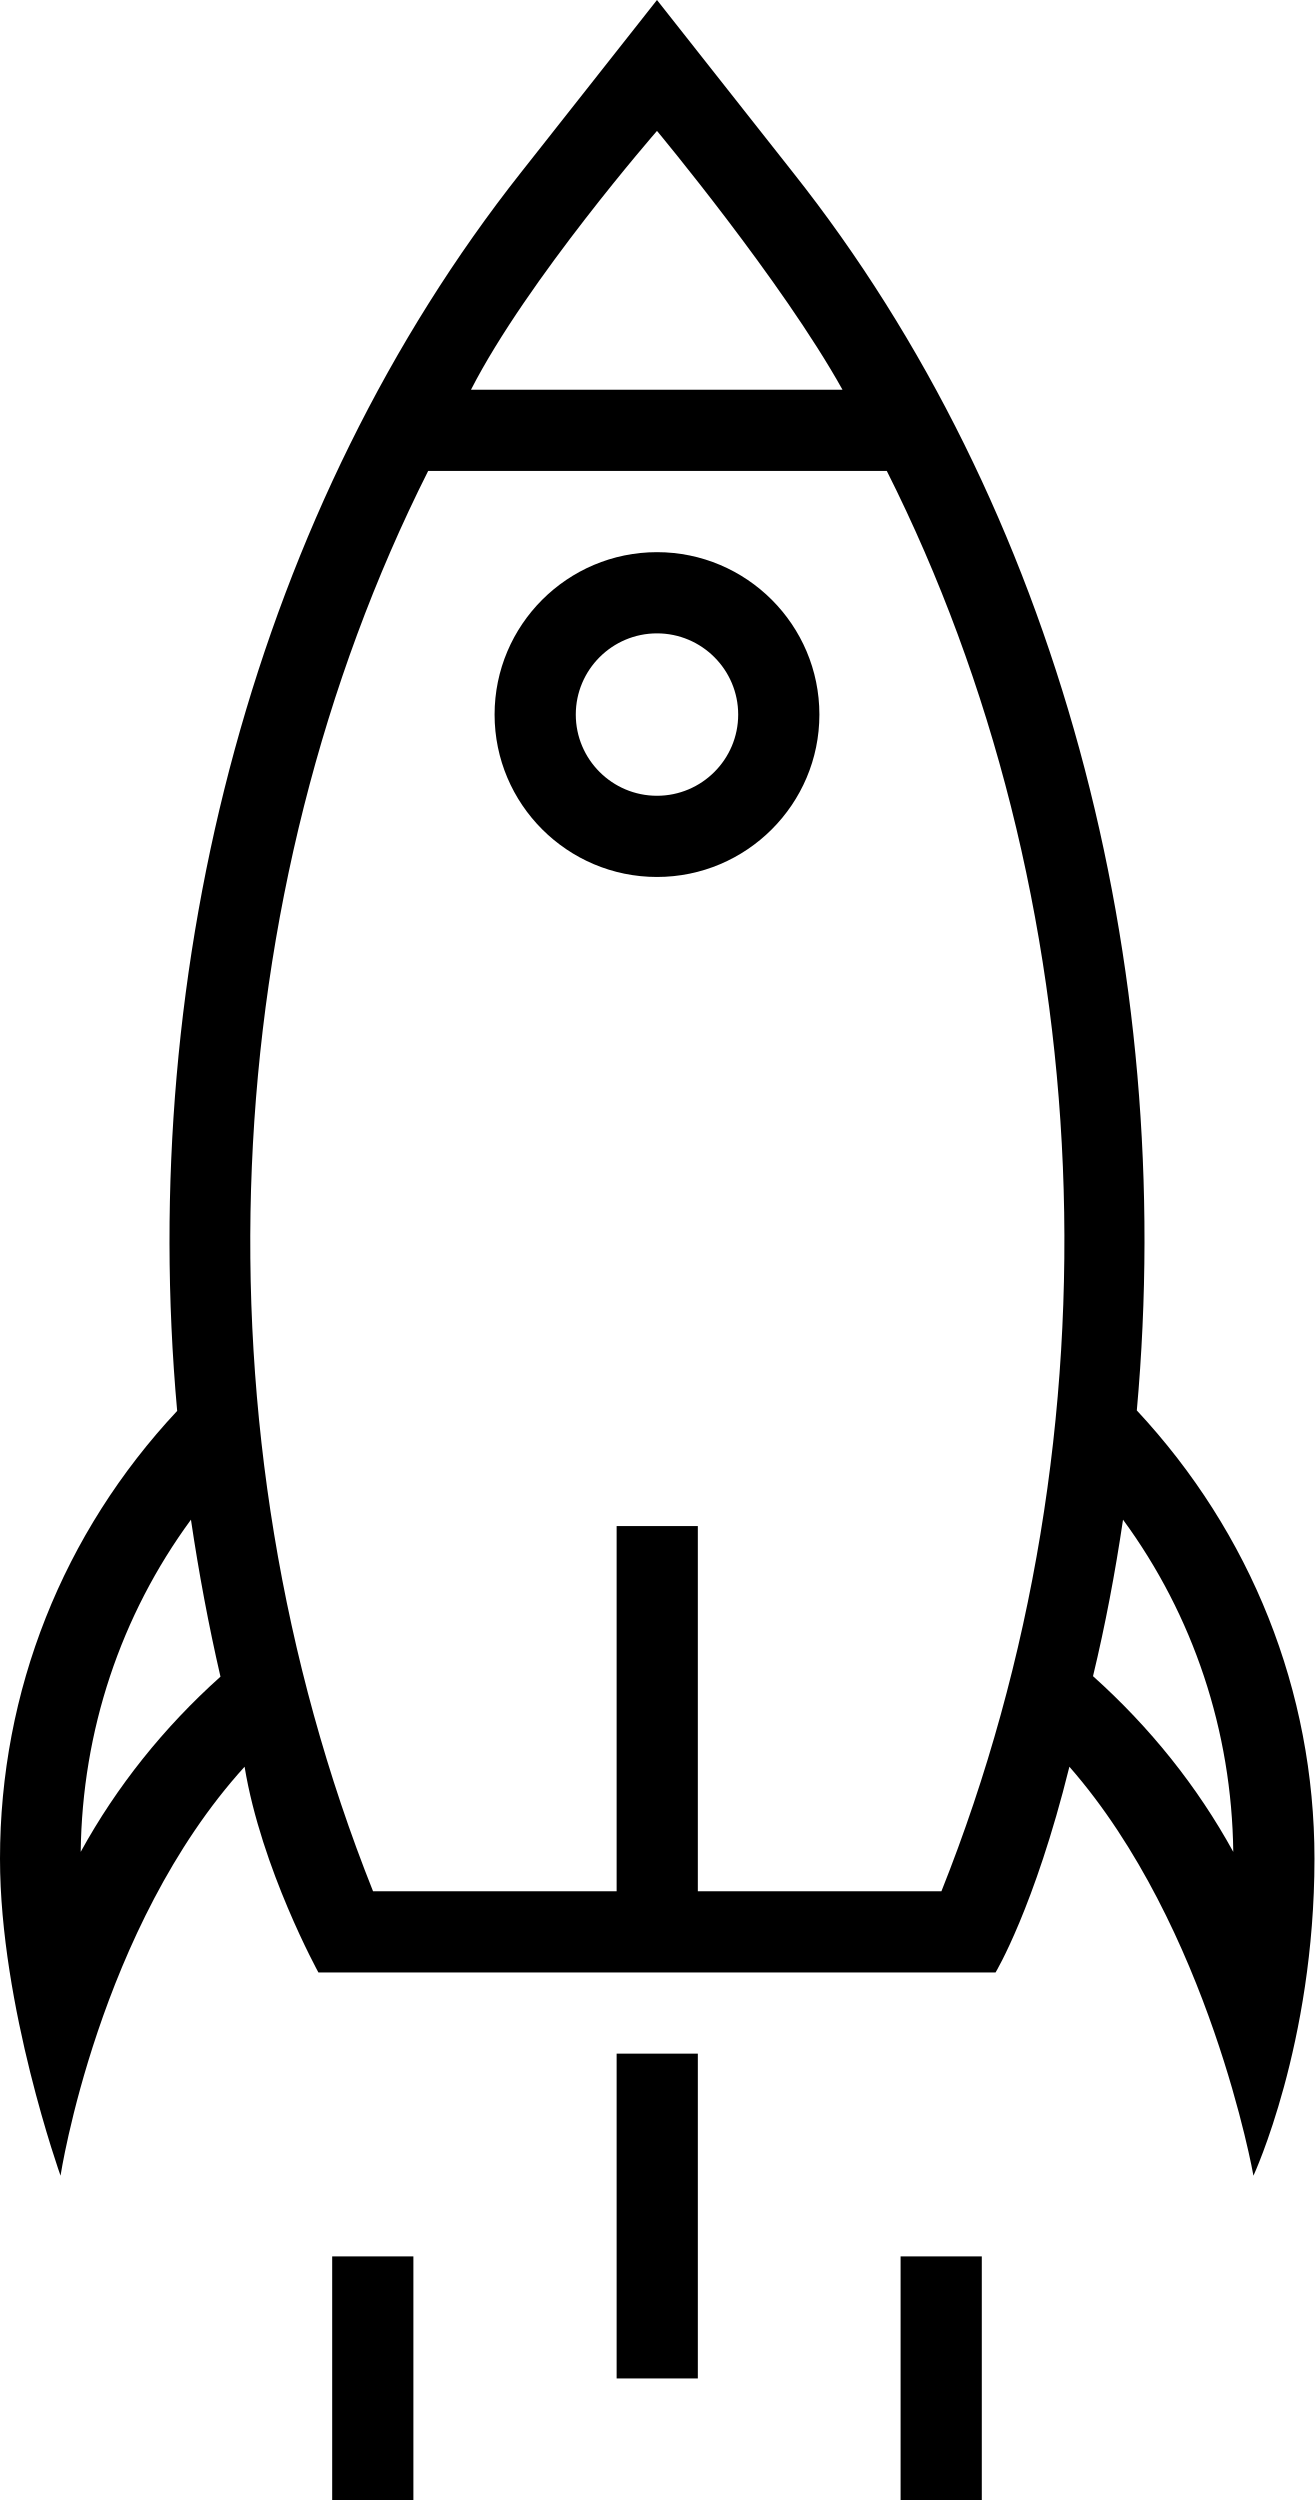
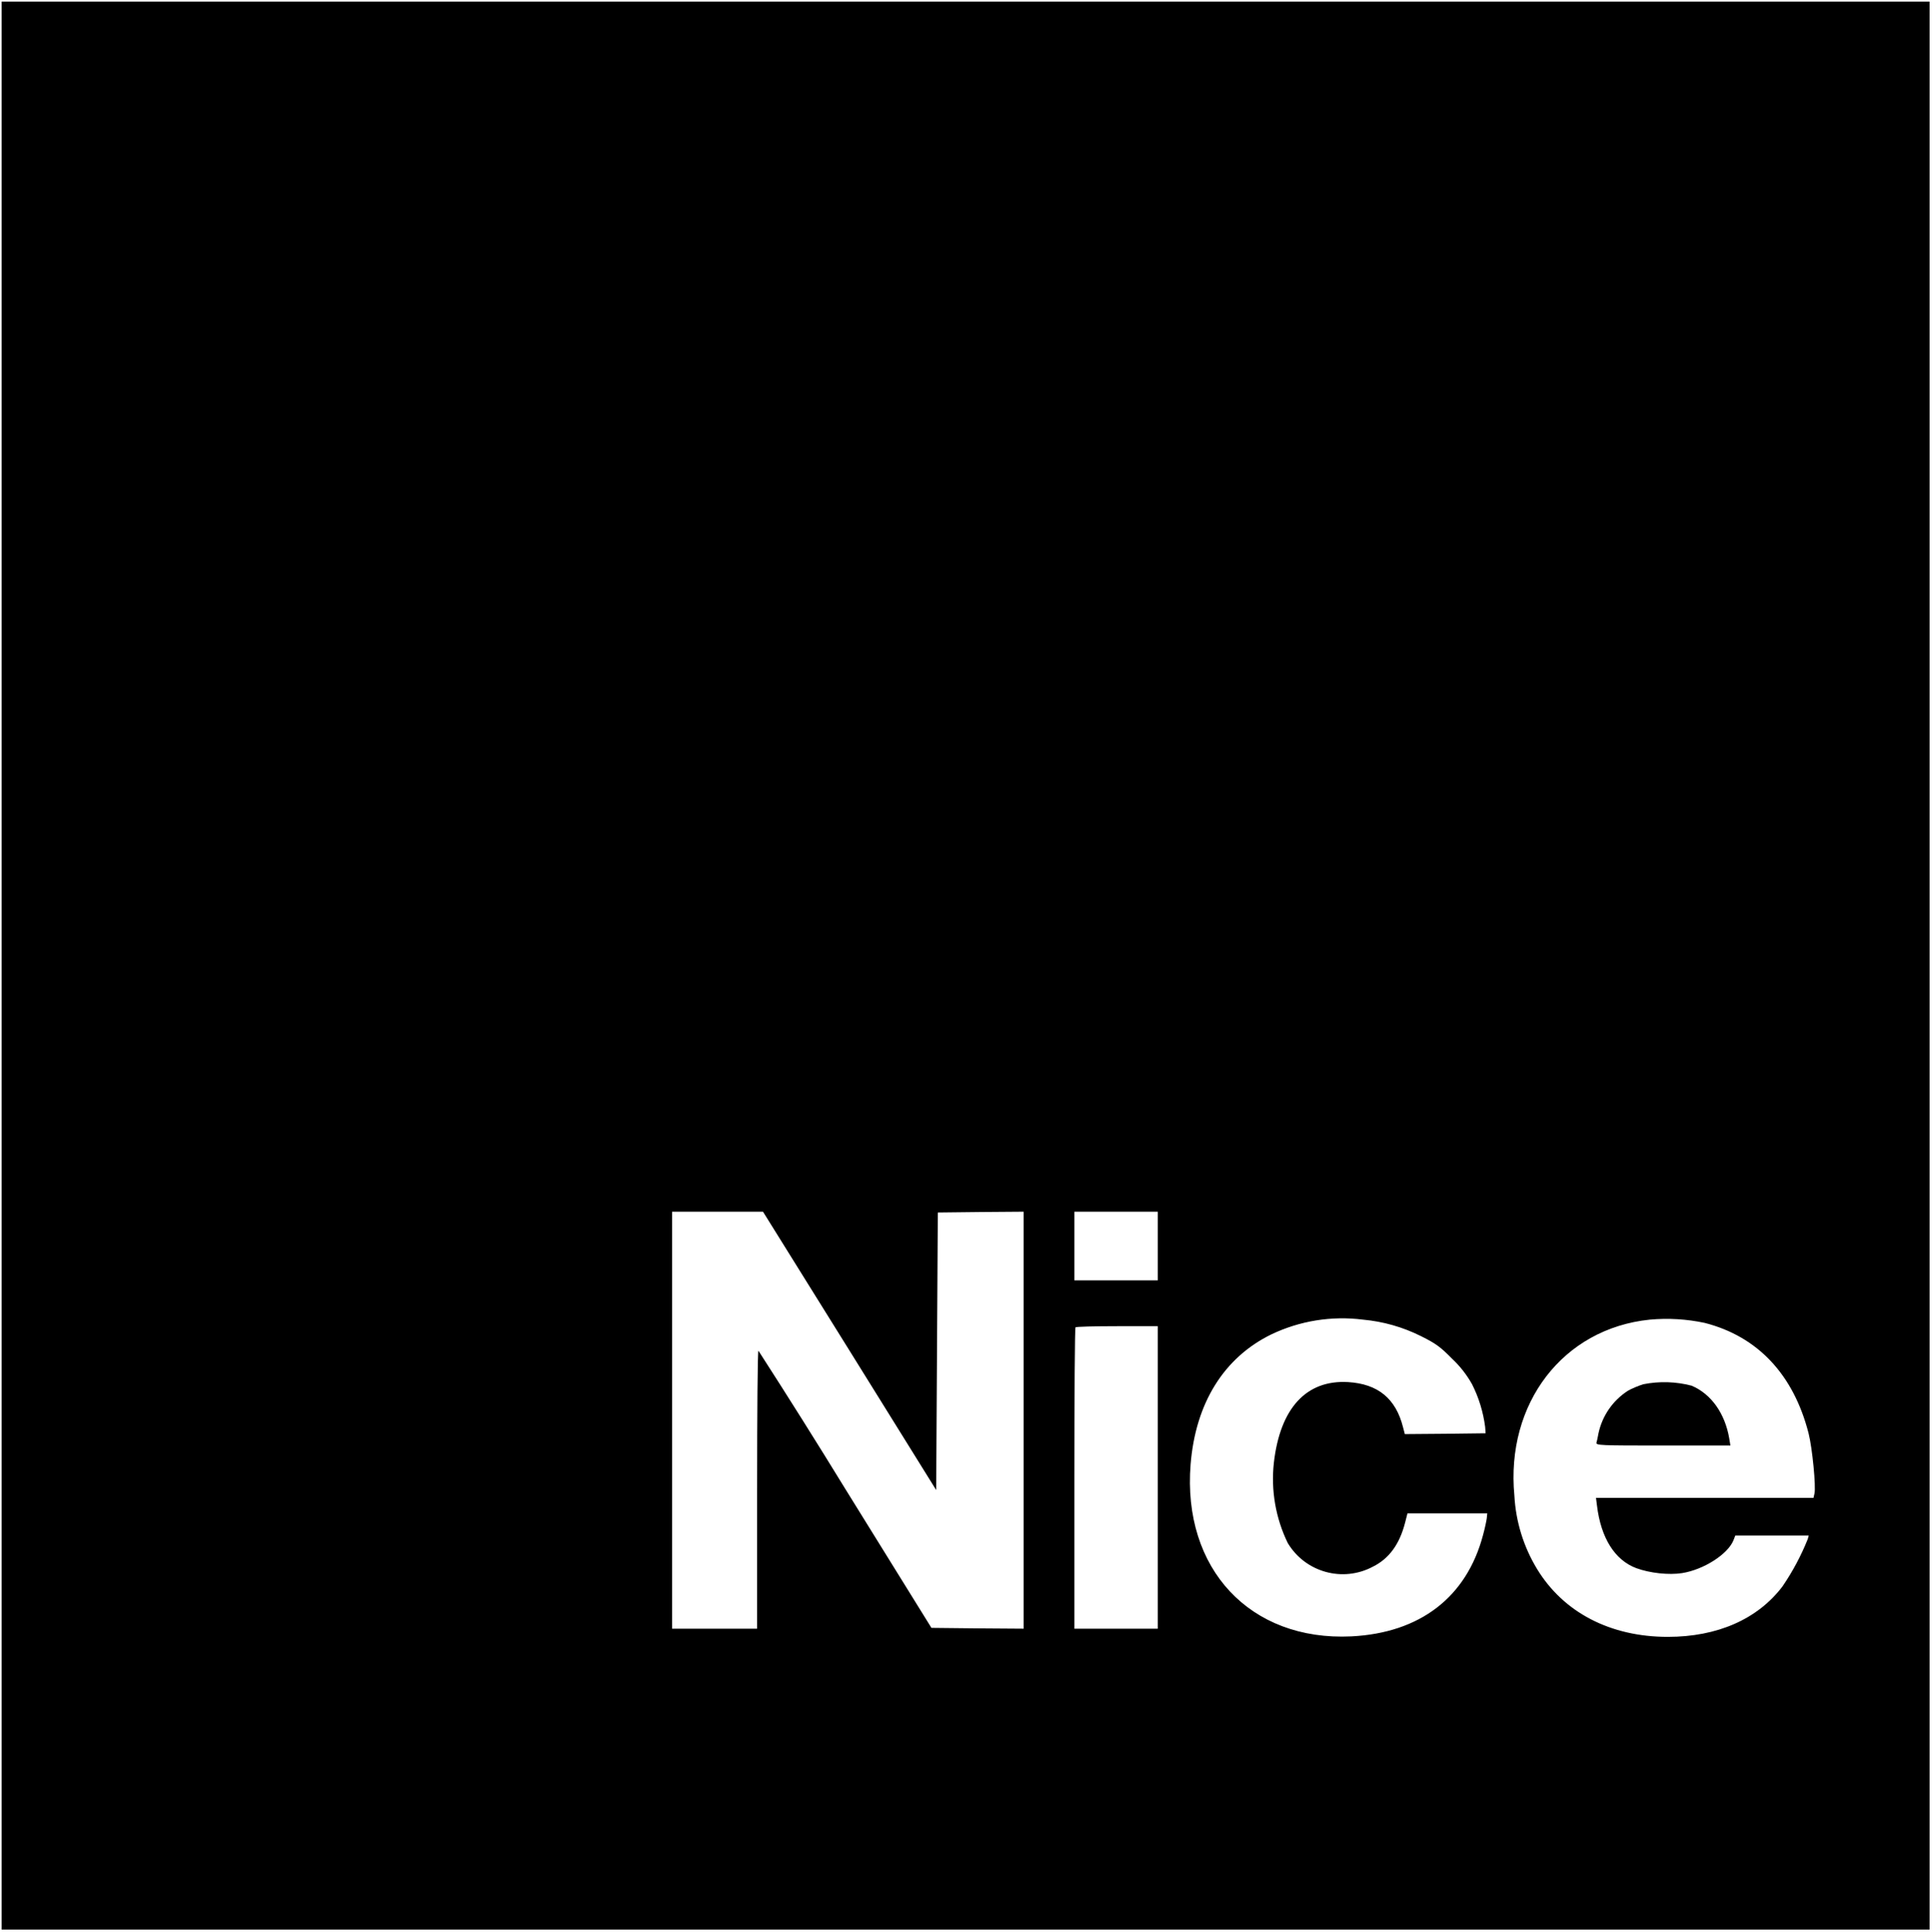
- <svg xmlns="http://www.w3.org/2000/svg" version="1.1" id="Layer_1" x="0px" y="0px" viewBox="0 0 267.1 508" style="enable-background:new 0 0 267.1 508;" xml:space="preserve">
-   <g>
-     <path d="M231,286.6c8.2-90.9-16-183.6-69.9-251.6L133.5,0l-27.6,35C52.1,103.1,27.8,195.8,36,286.7c-23.2,24.8-36,56.9-36,91   c0,30,12.3,64.4,12.3,64.4S20,391.7,49.7,359c3.4,20.7,15,41.8,15,41.8h137.6c0,0,7.9-13.1,15-41.8c28.5,32.6,37.4,83.1,37.4,83.1   s12.4-26.7,12.4-64.4C267.1,343.6,254.2,311.5,231,286.6z M16.4,376.3c0.3-24.6,8.1-48,22.4-67.5c1.6,10.8,3.6,21.5,6,31.9   C33.3,351,23.7,363,16.4,376.3z M133.5,26.6c0,0,25.4,30.5,37.7,52.6H95.7C107.1,56.9,133.5,26.6,133.5,26.6z M191.3,384.3h-49.5   v-74.2h-16.5v74.2H75.8C38.4,290.5,43.8,181.6,87,95.7h93.2C223.4,181.6,228.7,290.5,191.3,384.3z M222.1,340.6   c2.5-10.4,4.5-21,6.1-31.8c14.3,19.5,22.1,42.9,22.4,67.5C243.3,363,233.7,351,222.1,340.6z" />
-     <path d="M133.5,112.2c-18.2,0-33,14.8-33,33s14.8,33,33,33s33-14.8,33-33S151.7,112.2,133.5,112.2z M133.5,161.7   c-9.1,0-16.5-7.4-16.5-16.5s7.4-16.5,16.5-16.5s16.5,7.4,16.5,16.5S142.6,161.7,133.5,161.7z" />
-     <rect x="125.3" y="417.3" width="16.5" height="66" />
-     <rect x="183" y="458.5" width="16.5" height="49.5" />
-     <rect x="67.5" y="458.5" width="16.5" height="49.5" />
-   </g>
+ <svg xmlns="http://www.w3.org/2000/svg" version="1.0" viewBox="0 0 1181 1181">
+   <defs />
+   <path d="M1 590.5V1180h1179V1H1v589.5zm518.6 235.6l52.9 85.1.5-84.8.5-84.9 26.3-.3 26.2-.2v255l-28.2-.2-28.2-.3-52.5-84.7a4527 4527 0 00-53.3-84.8c-.5 0-.8 38.2-.8 85v85h-52V741h55.6l53 85.1zM708 762v21h-51v-42h51v21zm125.5 45a99.5 99.5 0 0135.5 10.1c9 4.5 11.7 6.4 19 13.8a65 65 0 0112.2 15.6 80.7 80.7 0 018 26l.3 4-24.7.3-24.7.2-1.1-4.2c-4.4-17.5-15.3-26.5-33.6-27.6-25.6-1.5-41.6 16-45.4 49.4a89.7 89.7 0 008.5 49 39.2 39.2 0 0052.2 14.4c9.8-4.9 16.2-13.7 19.6-27l1.4-5.5h48.8l-.3 3c-.2 1.6-1.2 6.3-2.3 10.3-10.1 38-38.6 59.8-80.5 61.9-61.9 3-103.4-41.3-98.3-105.2 3-37.4 20.3-65.3 49.4-79.5a100.6 100.6 0 0156-9zm209 2c32.4 8.3 54.3 31.6 63.5 67.5 2.3 9 4.6 32.8 3.6 36.9l-.6 2.6H976l.6 4.7c2.4 19.8 10.9 33.4 24.1 38.3 8.2 3 19.8 4.3 28 3 13.1-2.1 27.7-11.4 31.3-19.9l1.2-3.1h44.9l-.6 2.2a149.7 149.7 0 01-15.5 29c-15.2 20-39.8 30.8-70.1 30.8-35.1 0-63.8-14.9-80-41.6a96.2 96.2 0 01-13.8-44.7c-5.4-56.5 29.8-102.3 82.8-107.7a112 112 0 0133.6 2zM708 903.5V996h-51v-91.8c0-50.5.3-92.2.7-92.5.3-.4 11.8-.7 25.5-.7H708v92.5z" />
+   <path d="M1005 846.5c-3 .9-7.3 2.7-9.5 4a41.2 41.2 0 00-18 26.1c-.4 2.2-.9 4.7-1.2 5.6-.4 1.7 2 1.8 40.7 1.8h41.2l-.7-4.3c-2.6-15.3-11-27.2-23-32.3a66 66 0 00-29.5-.9z" />
</svg>
